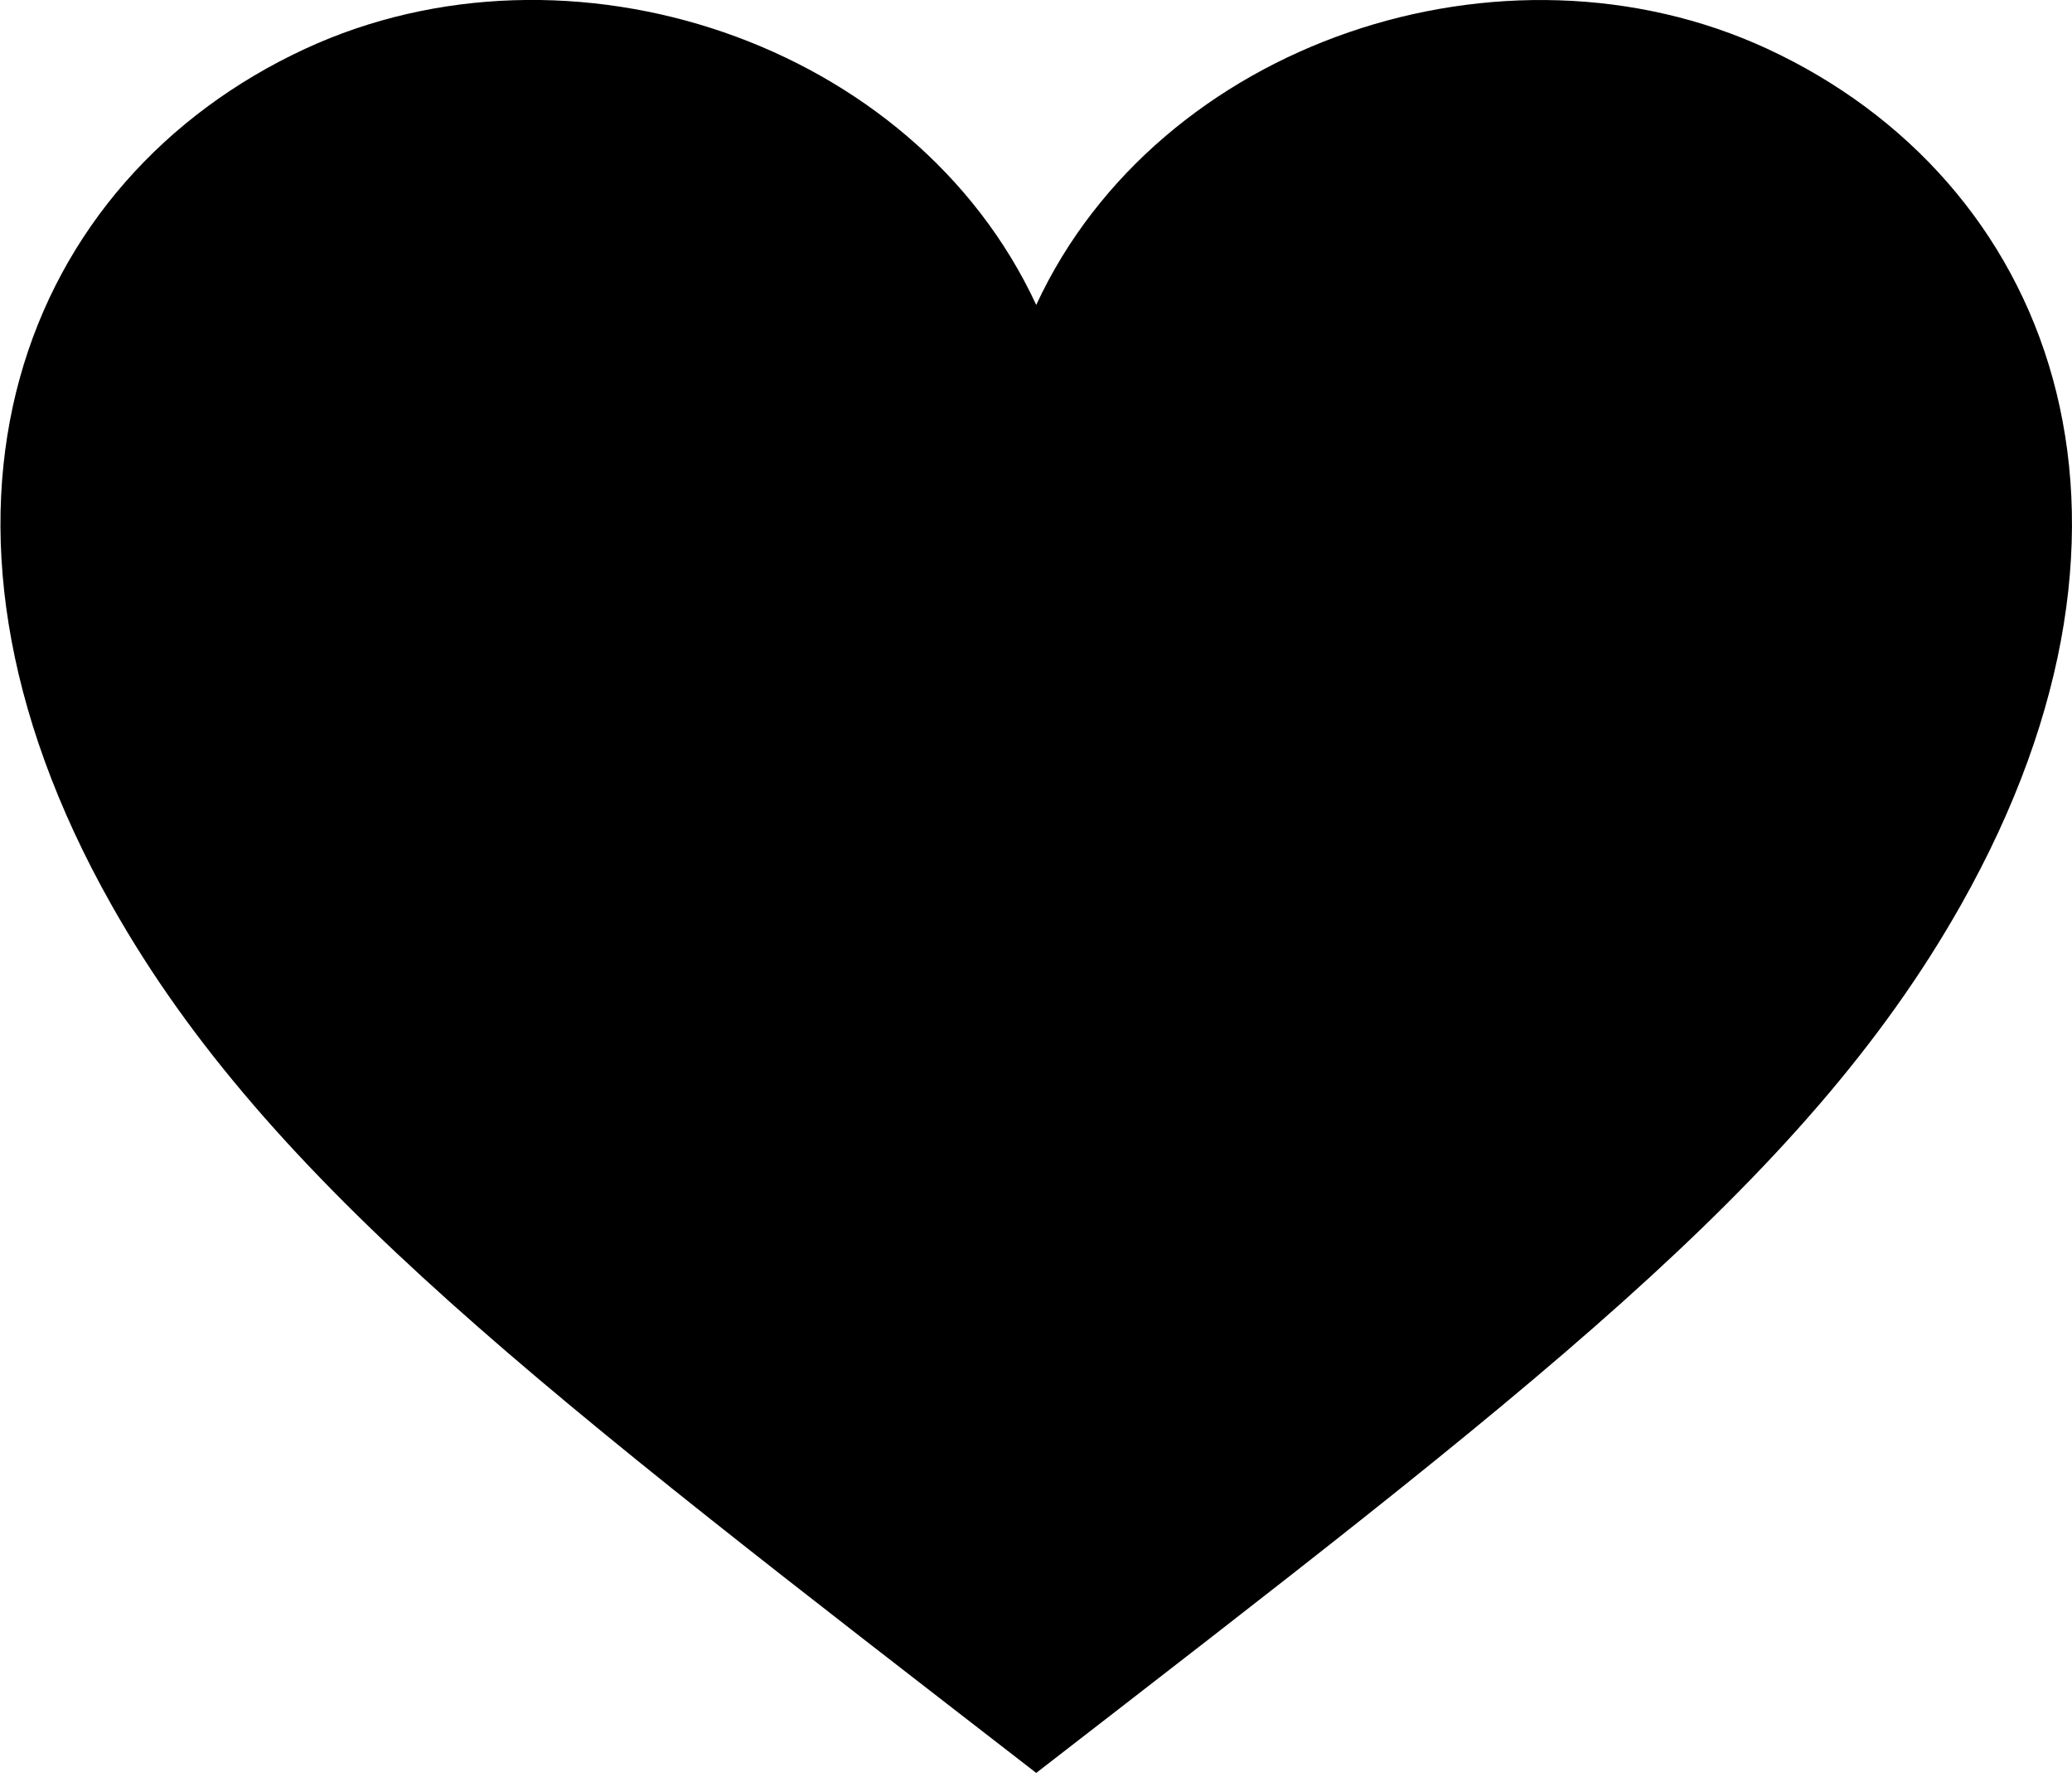
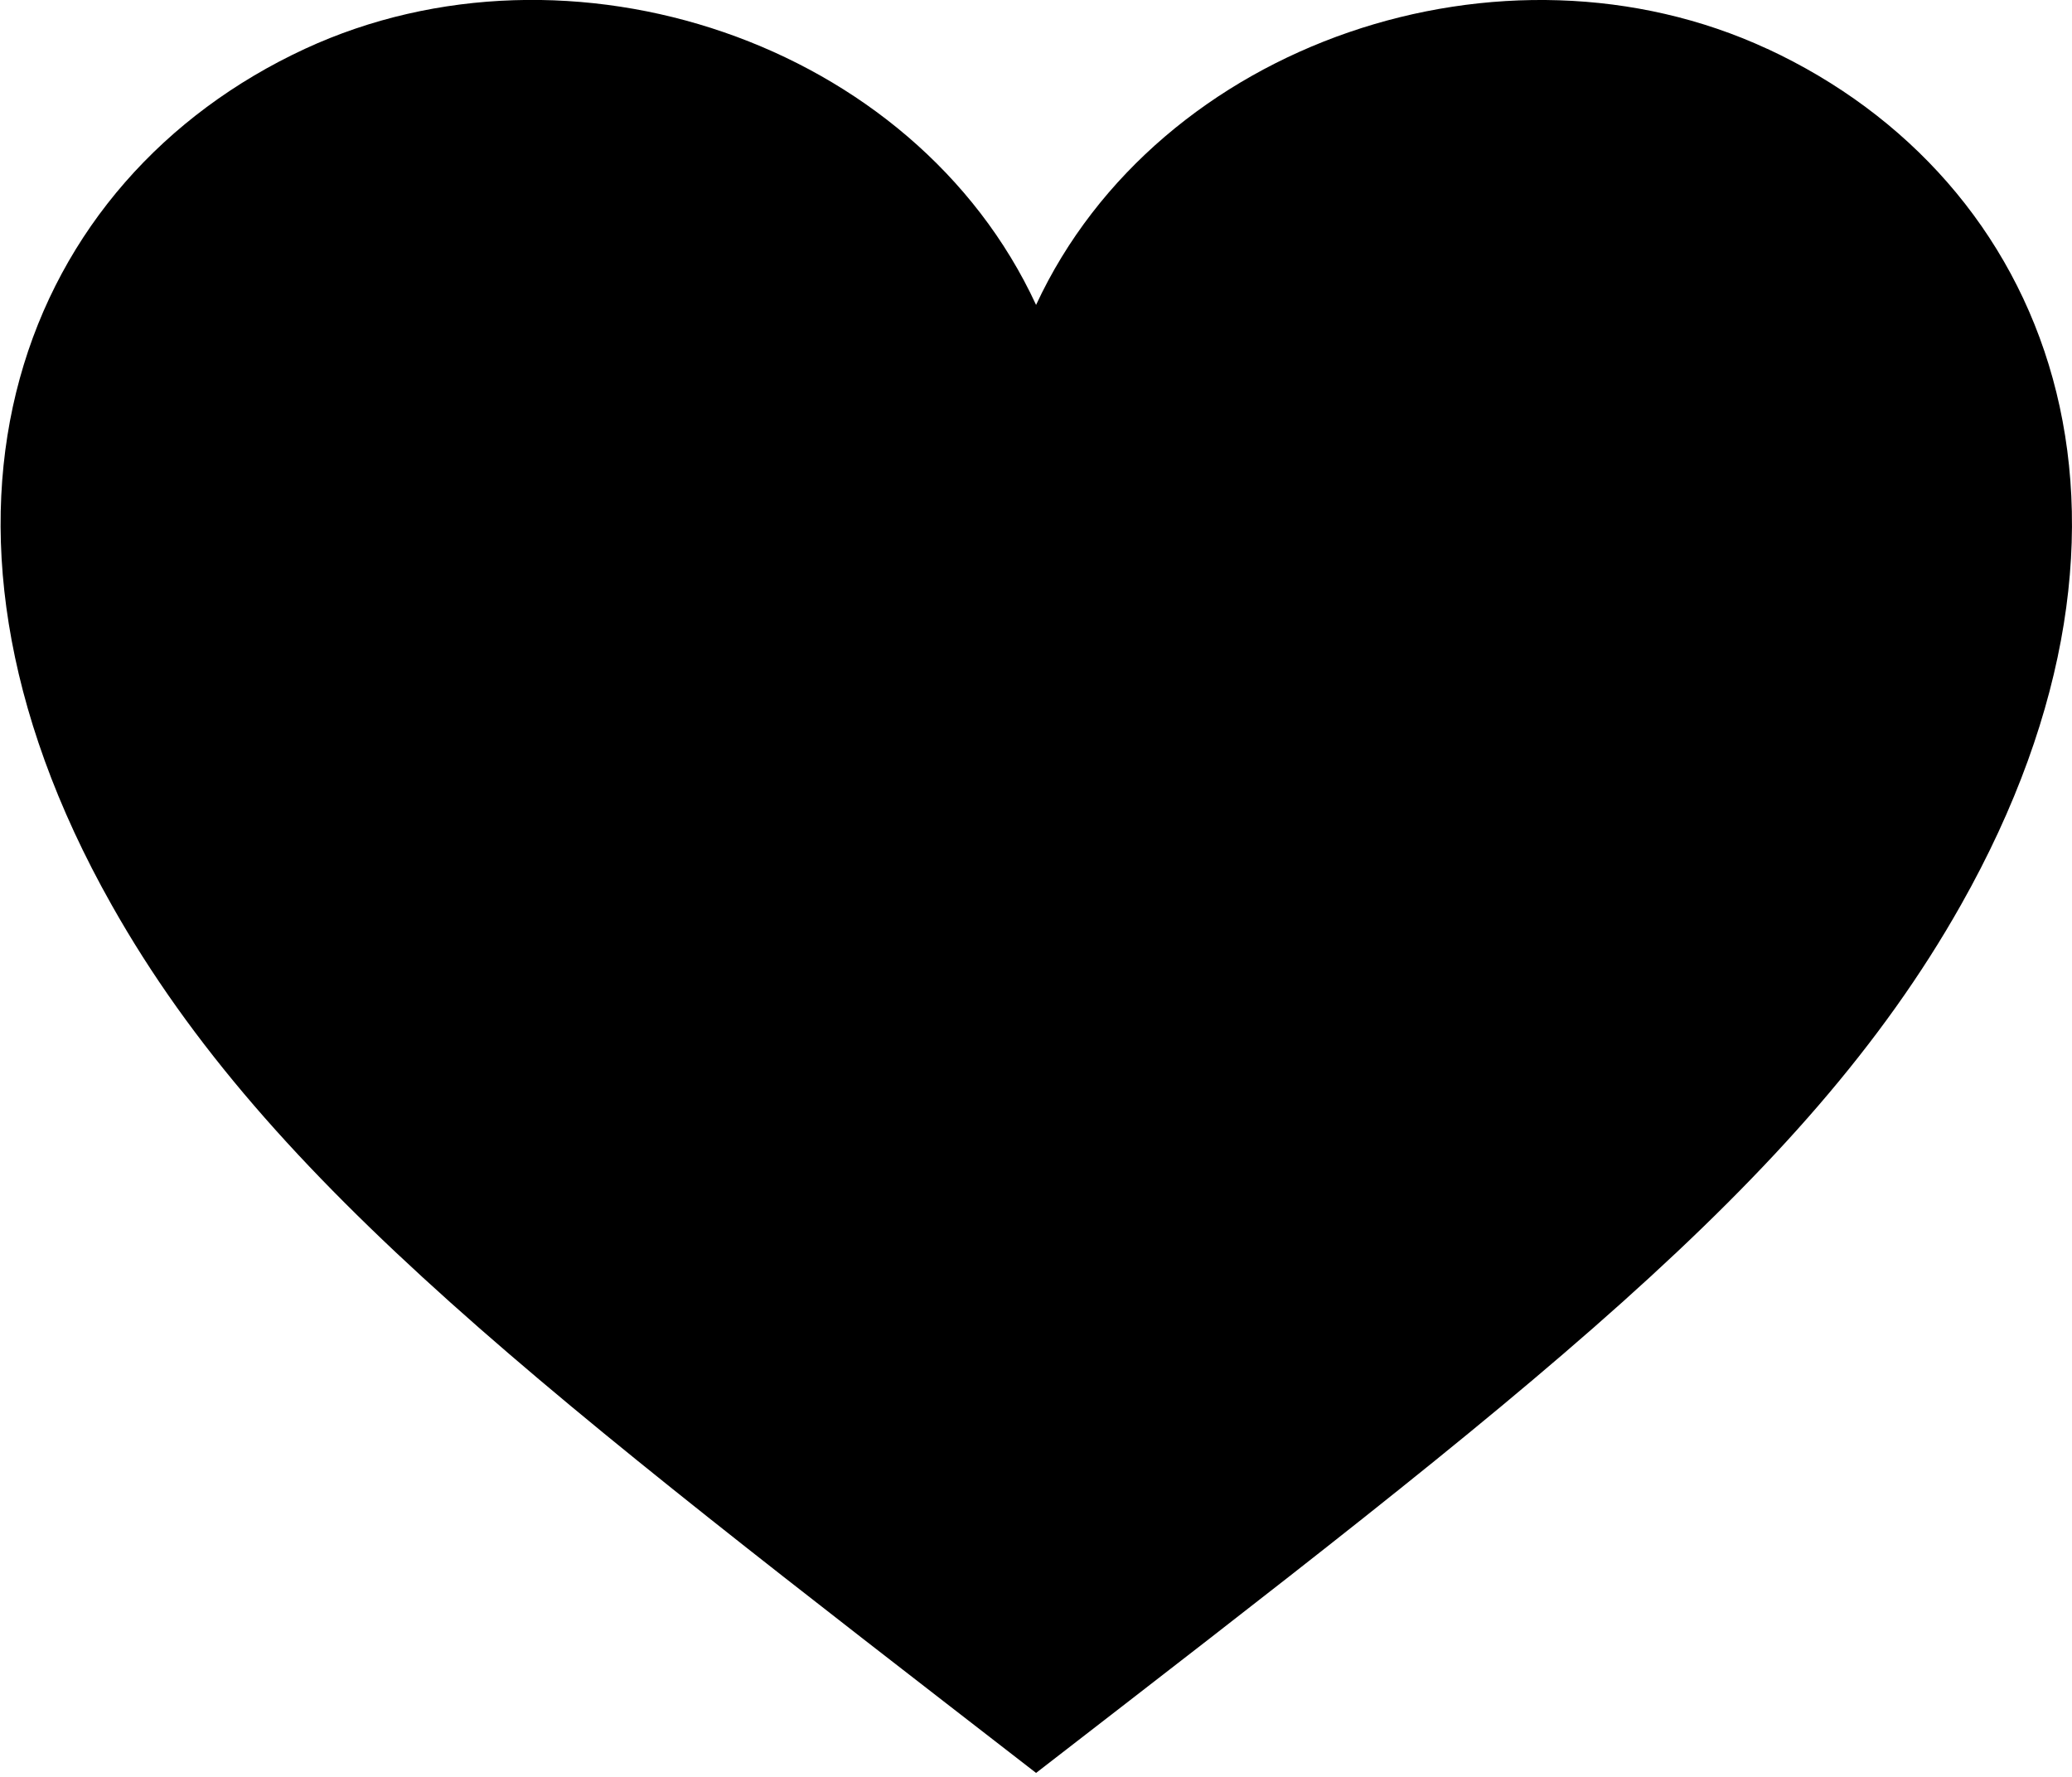
- <svg xmlns="http://www.w3.org/2000/svg" version="1.1" id="Layer_1" x="0px" y="0px" viewBox="0 0 13.999 12" enable-background="new 0 0 13.999 12" xml:space="preserve">
-   <path d="M11.941,0.33c-1.783-0.825-4.115-0.049-4.94,1.73c-0.825-1.779-3.157-2.556-4.94-1.73C0.162,1.211-0.746,3.461,0.754,6.115  c1.065,1.889,2.953,3.312,6.247,5.863c3.294-2.551,5.182-3.975,6.247-5.863C14.748,3.461,13.84,1.211,11.941,0.33z" />
+ <svg xmlns="http://www.w3.org/2000/svg" viewBox="0 0 13.999 12" enable-background="new 0 0 13.999 12">
+   <path d="M11.94.33C10.16-.495 7.827.28 7 2.06 6.177.28 3.845-.496 2.06.33.163 1.21-.745 3.46.755 6.115 1.82 8.005 3.707 9.427 7 11.978c3.295-2.55 5.183-3.975 6.248-5.863 1.5-2.654.592-4.904-1.307-5.785z" />
</svg>
